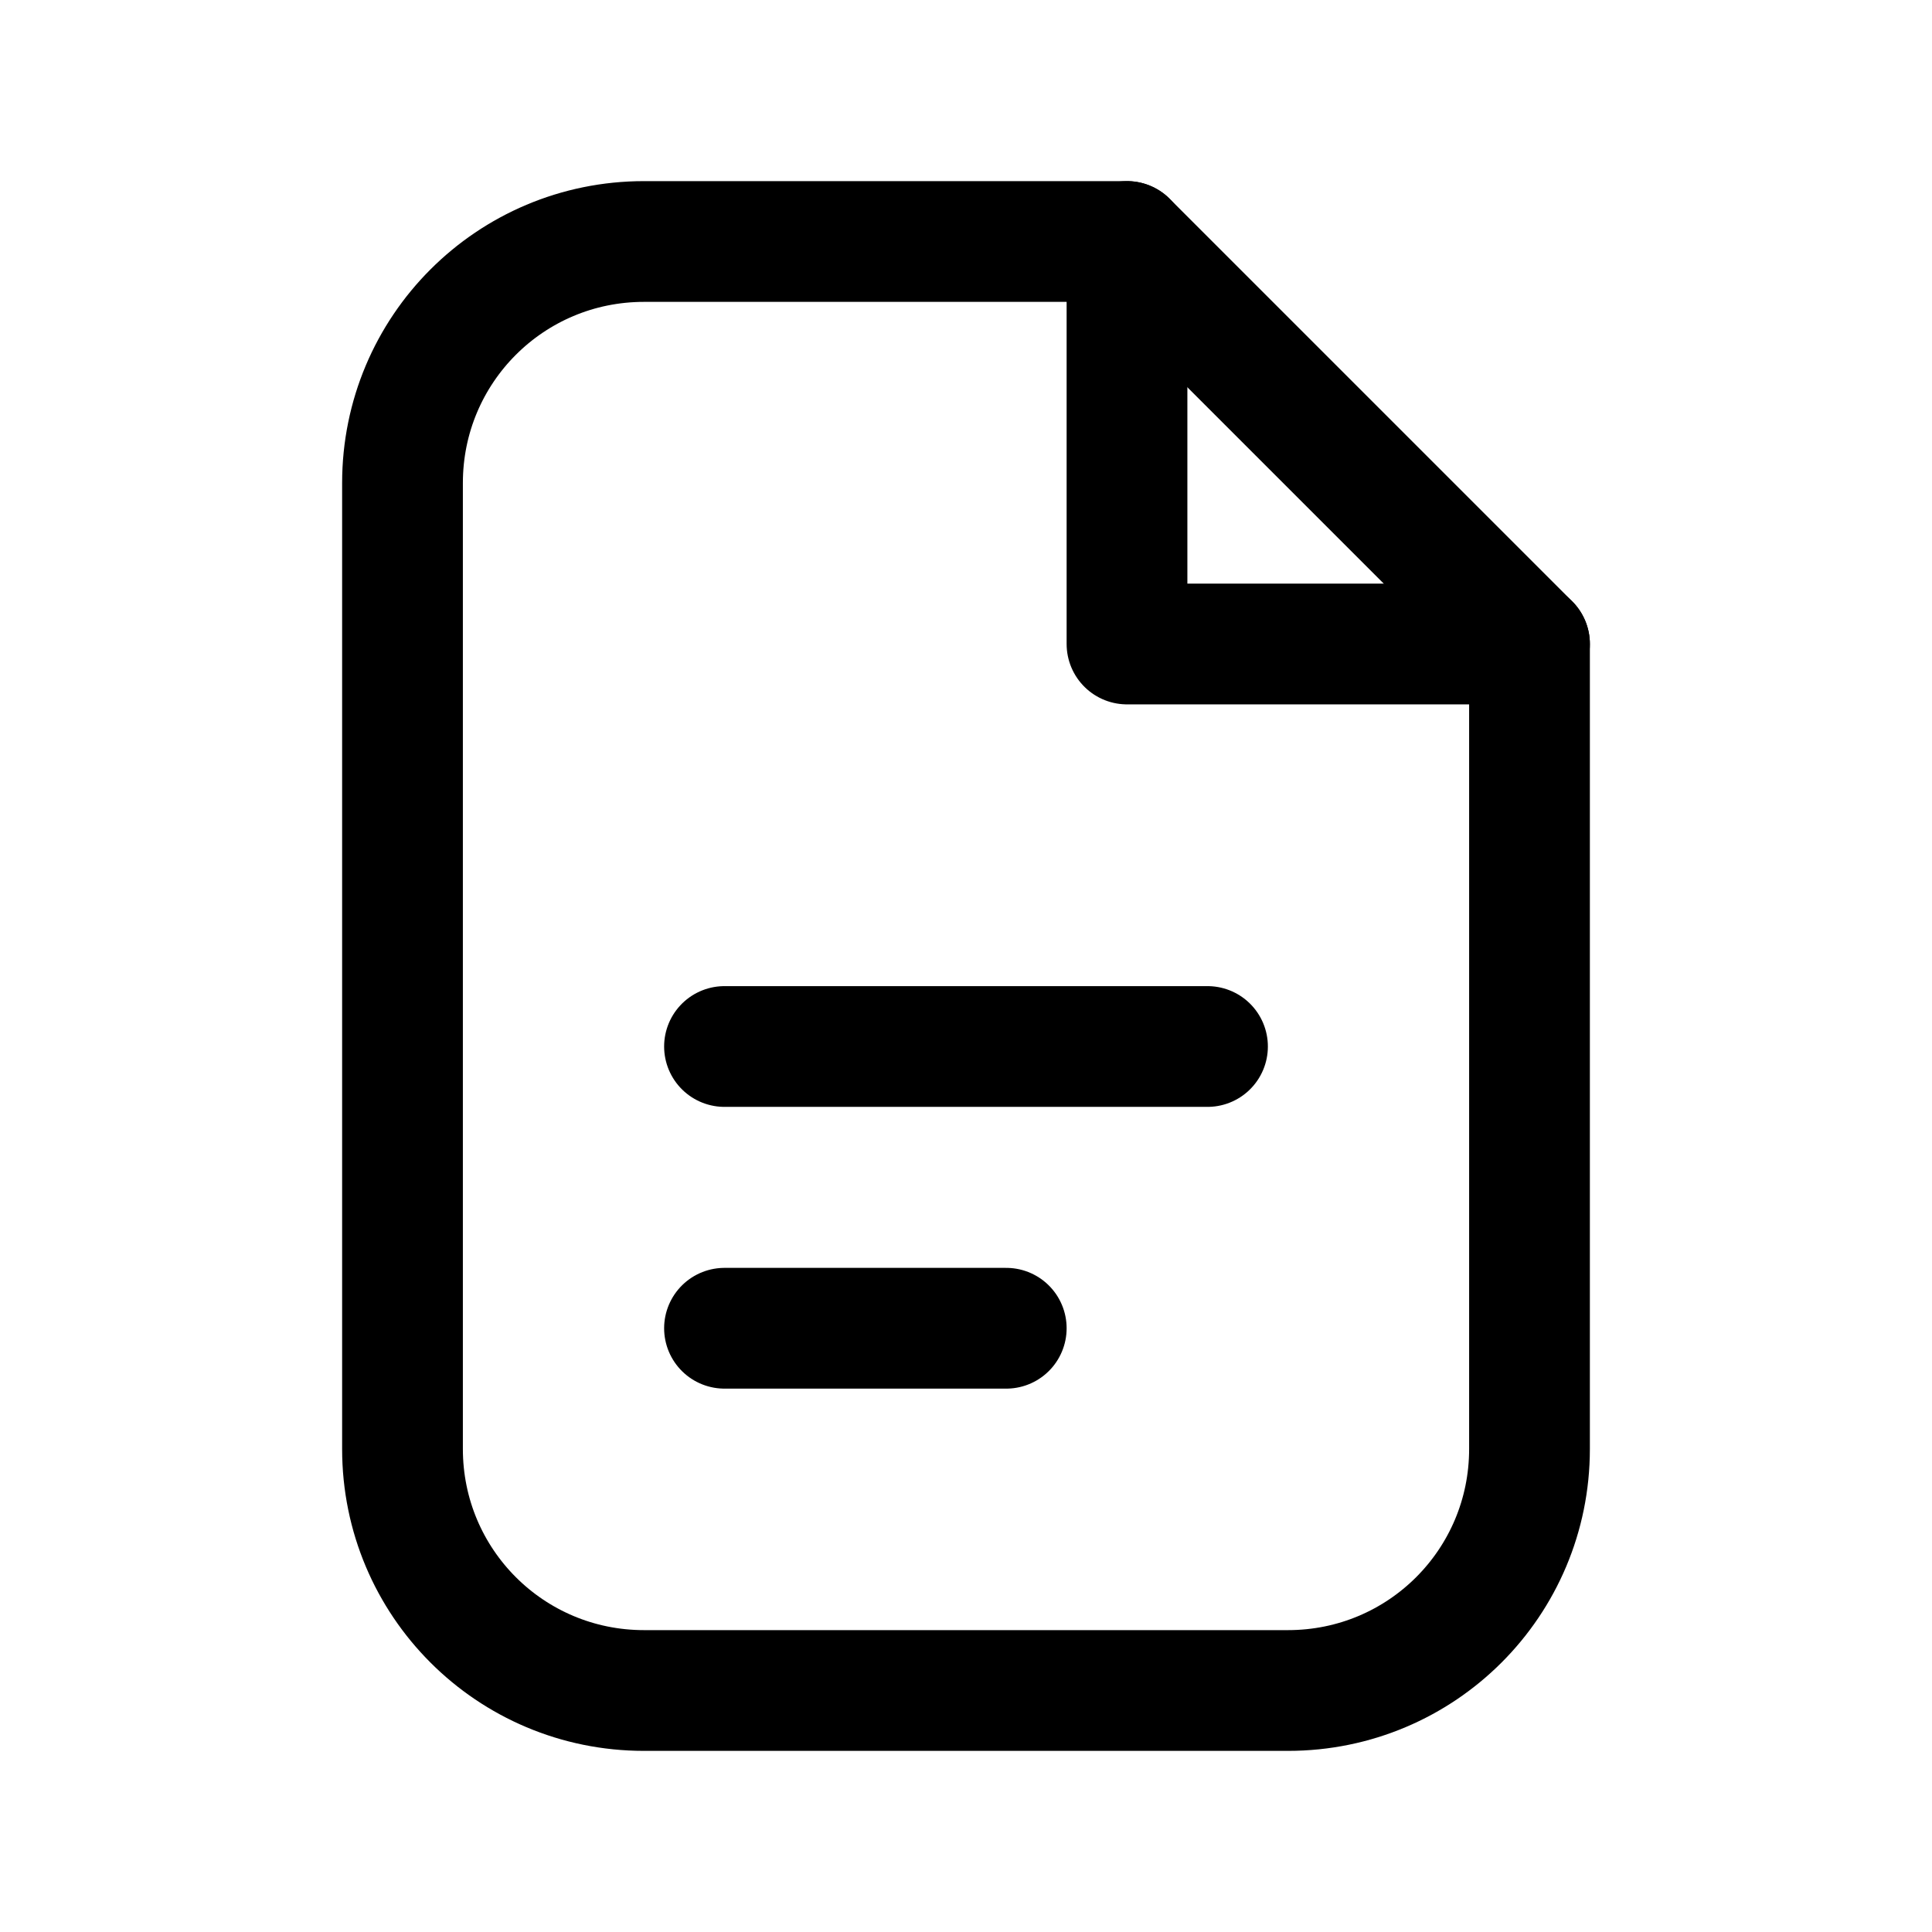
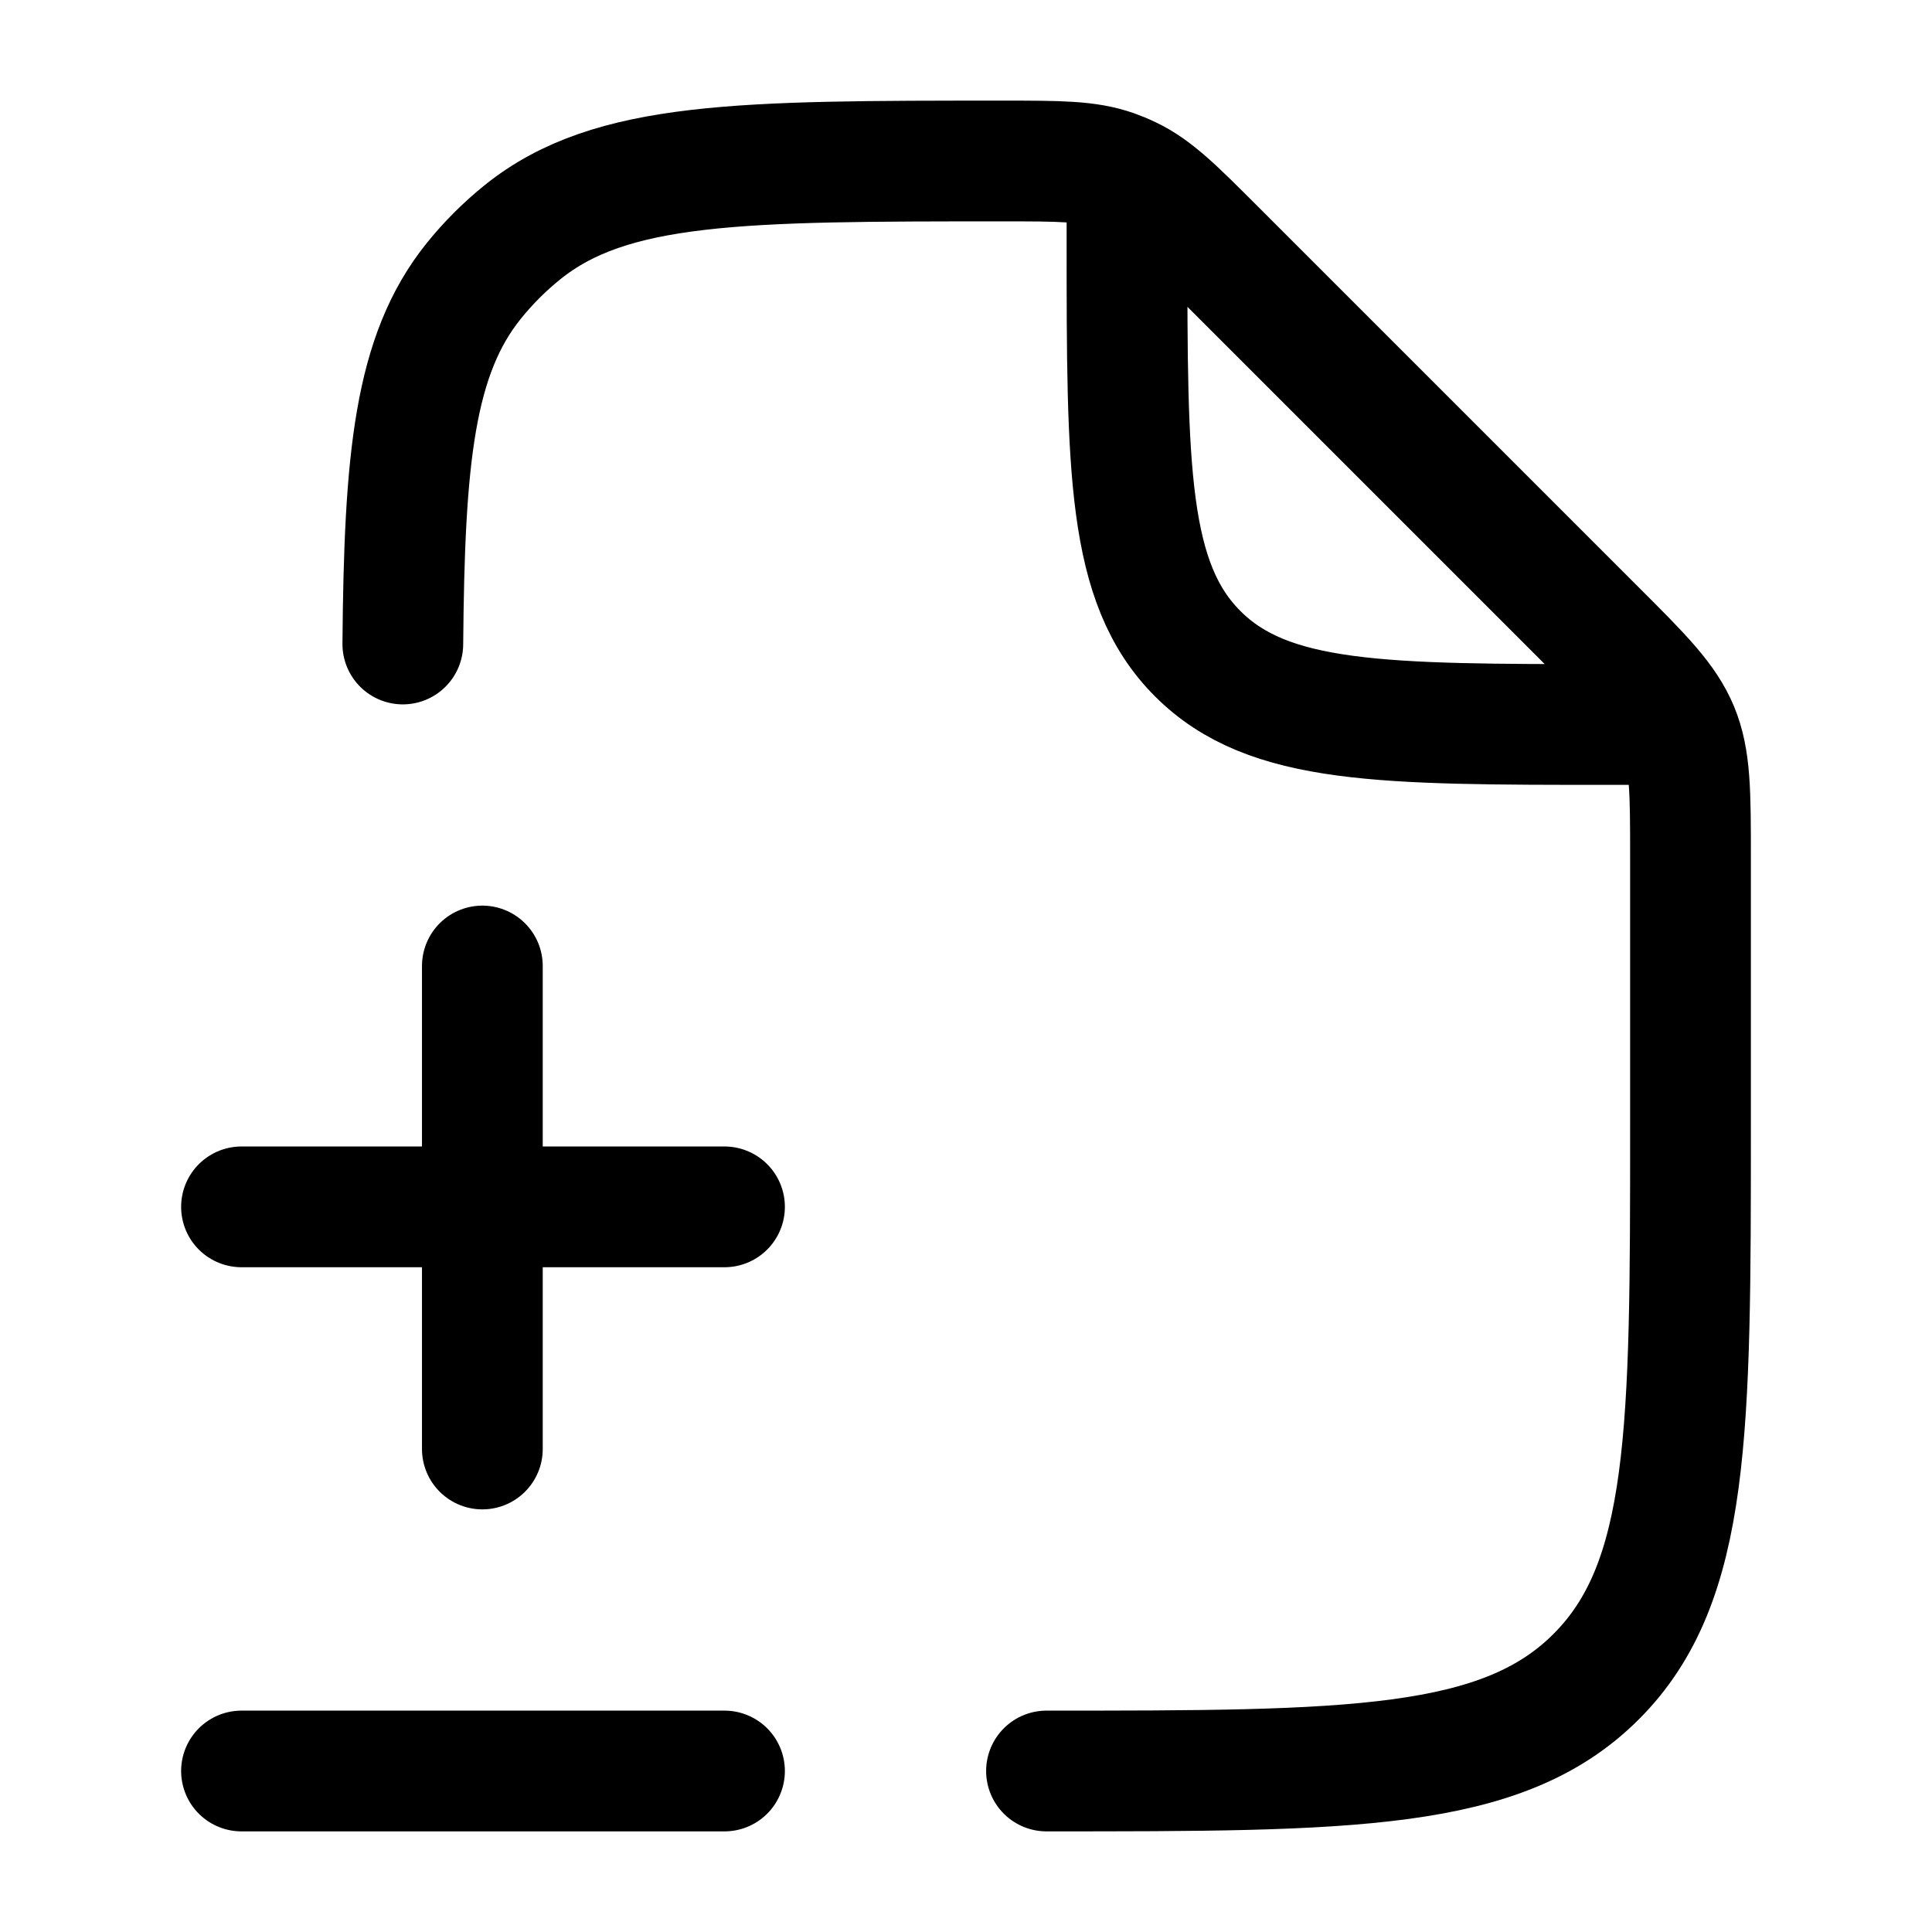
<svg xmlns="http://www.w3.org/2000/svg" width="24" height="24" viewBox="0 0 24 24" fill="none">
-   <path d="M14 3H8C6.34 3 5 4.34 5 6V18C5 19.66 6.34 21 8 21H16C17.66 21 19 19.66 19 18V8L14 3Z" stroke="currentColor" stroke-width="1.5" stroke-linecap="round" stroke-linejoin="round" />
-   <path d="M14 3V8H19" stroke="currentColor" stroke-width="1.5" stroke-linecap="round" stroke-linejoin="round" />
-   <path d="M9 13H15" stroke="currentColor" stroke-width="1.5" stroke-linecap="round" />
-   <path d="M9 16.5H12.5" stroke="currentColor" stroke-width="1.5" stroke-linecap="round" />
+   <path d="M5.992 12V18M9 14.992L3 14.992" stroke="currentColor" stroke-linecap="round" stroke-linejoin="round" stroke-width="1.5" />
+   <path d="M3 22H9" stroke="currentColor" stroke-linecap="round" stroke-linejoin="round" stroke-width="1.5" />
+   <path d="M13 22C16.771 22 18.657 22 19.828 20.828C21 19.657 21 17.771 21 14V10.657C21 9.839 21 9.431 20.848 9.063C20.695 8.696 20.407 8.406 19.828 7.828L15.092 3.092C14.593 2.593 14.344 2.344 14.034 2.196C13.97 2.165 13.904 2.138 13.837 2.114C13.514 2 13.161 2 12.456 2C9.211 2 7.588 2 6.489 2.886C6.267 3.065 6.065 3.267 5.886 3.489C5.144 4.41 5.023 5.698 5.004 8M14 2.5V3C14 5.828 14 7.243 14.879 8.121C15.757 9 17.172 9 20 9H20.5" stroke="currentColor" stroke-linecap="round" stroke-linejoin="round" stroke-width="1.5" />
</svg>
